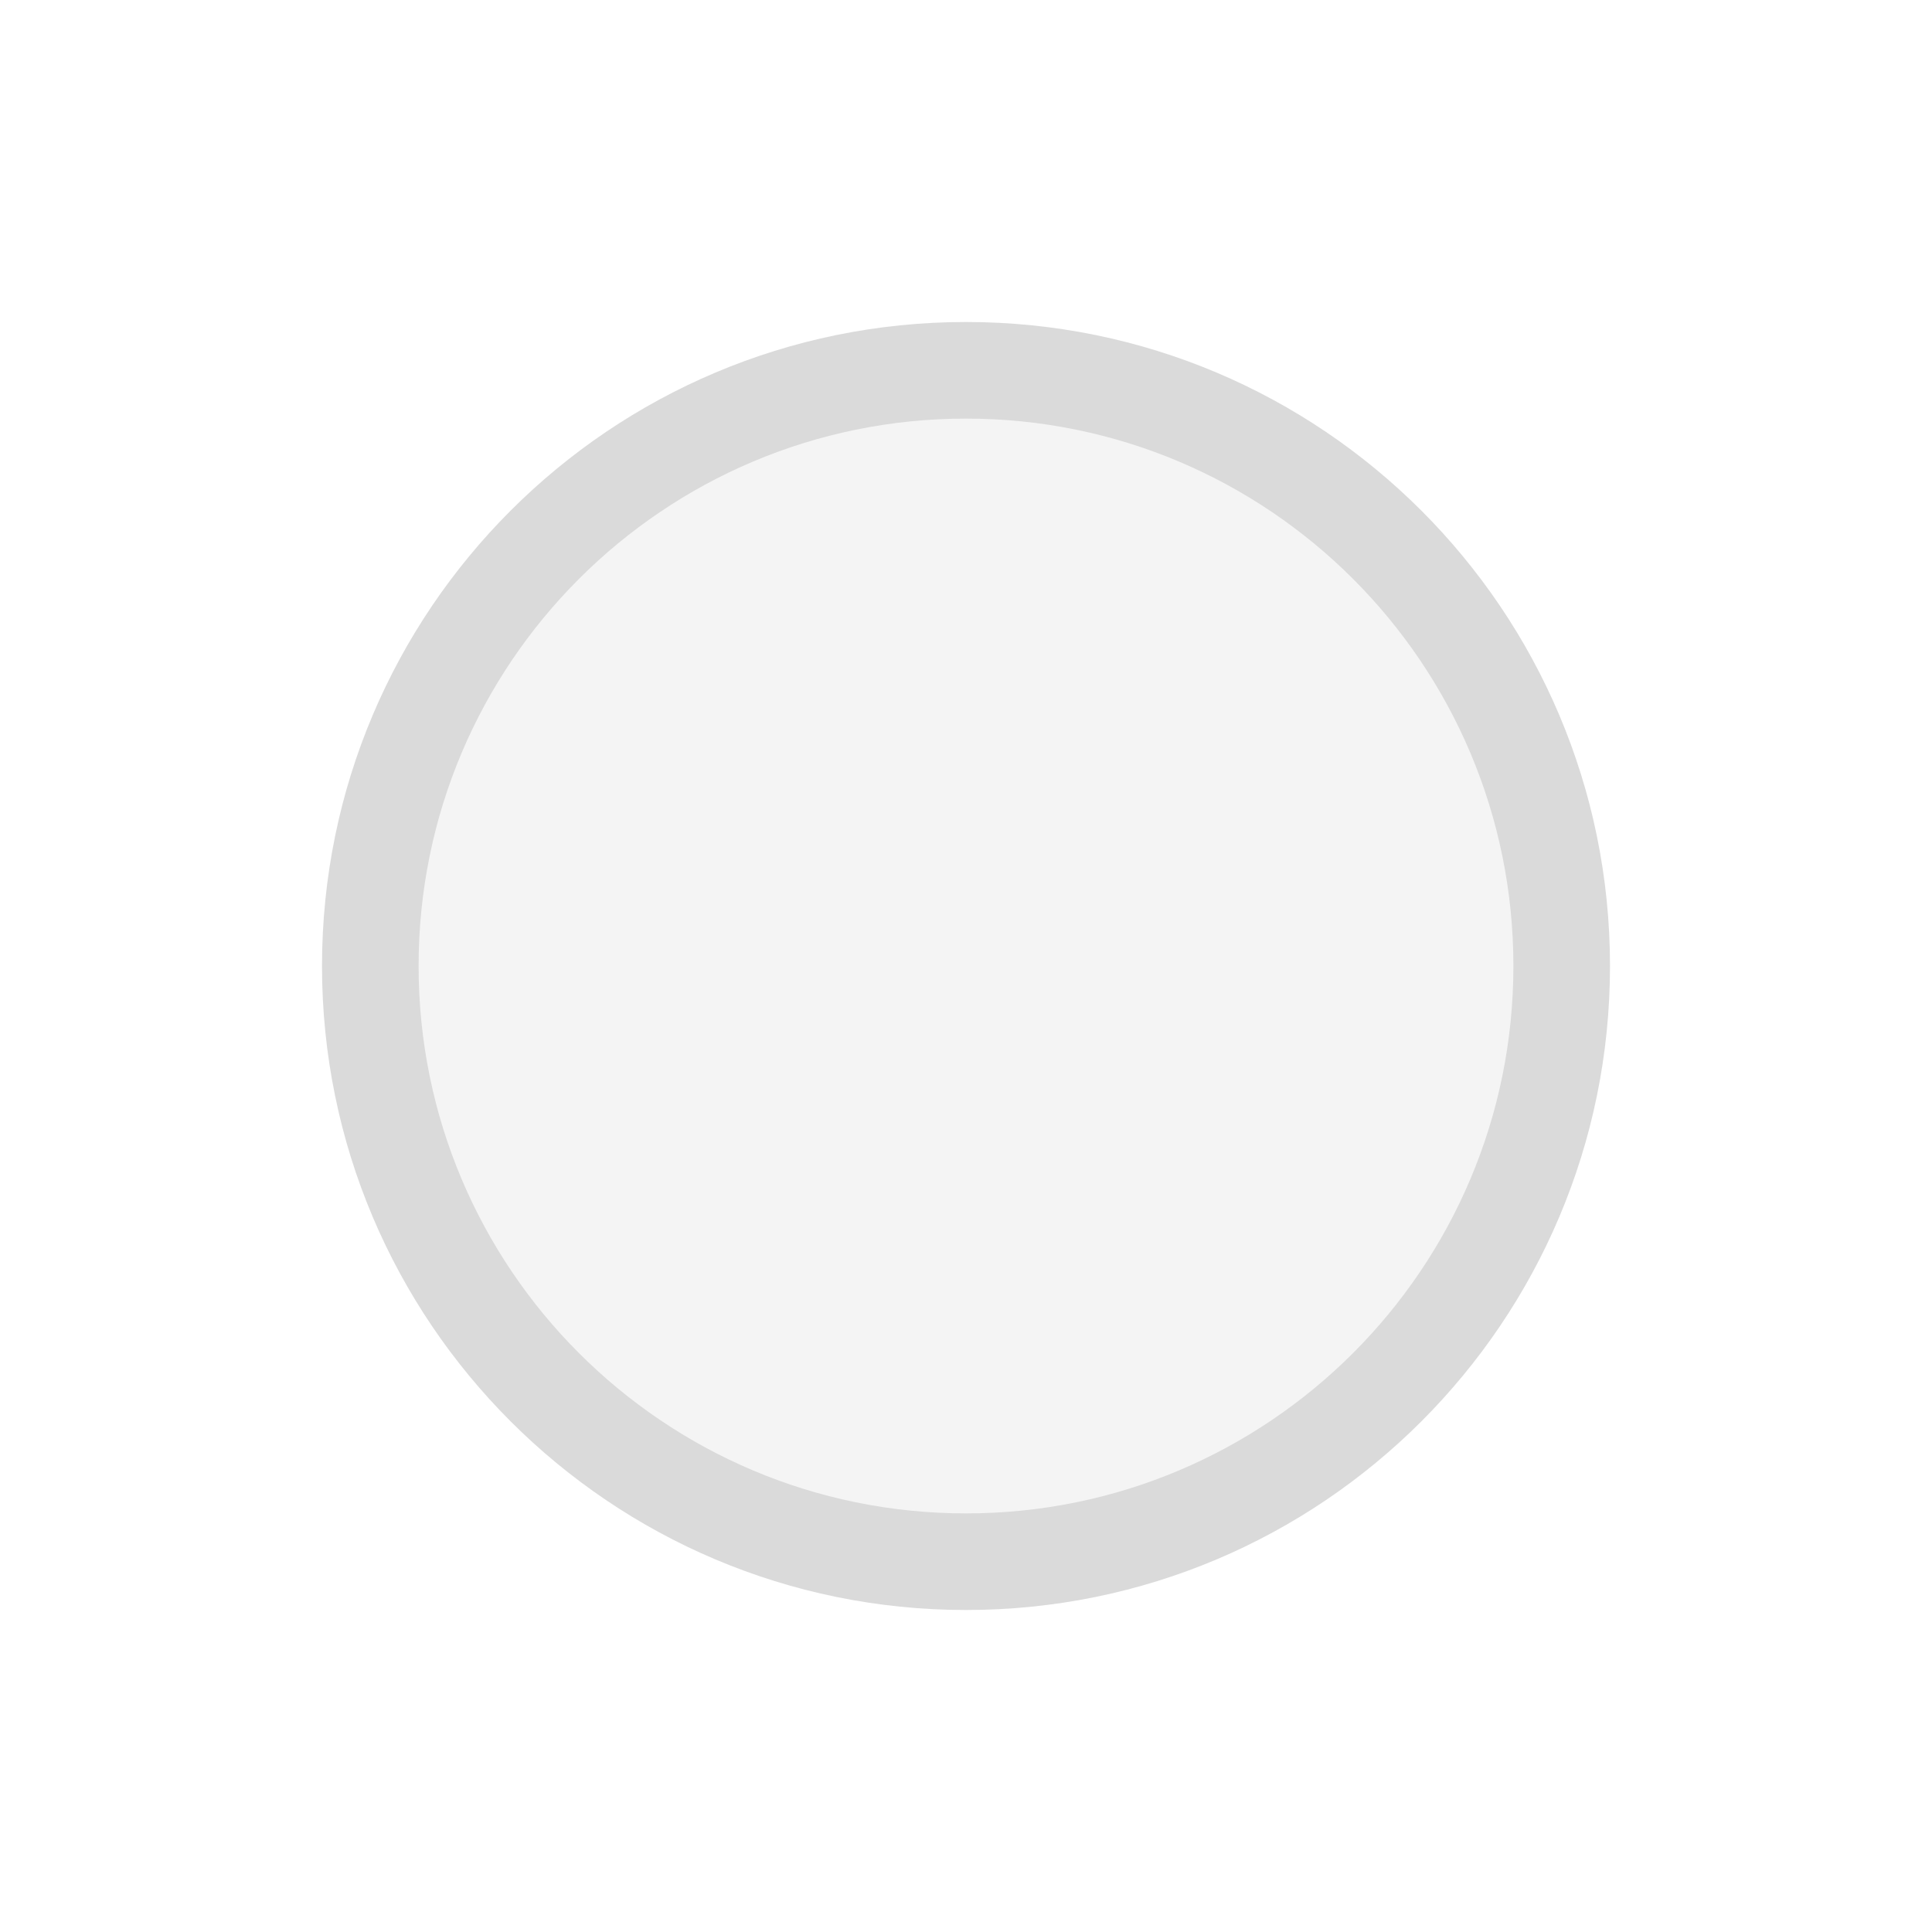
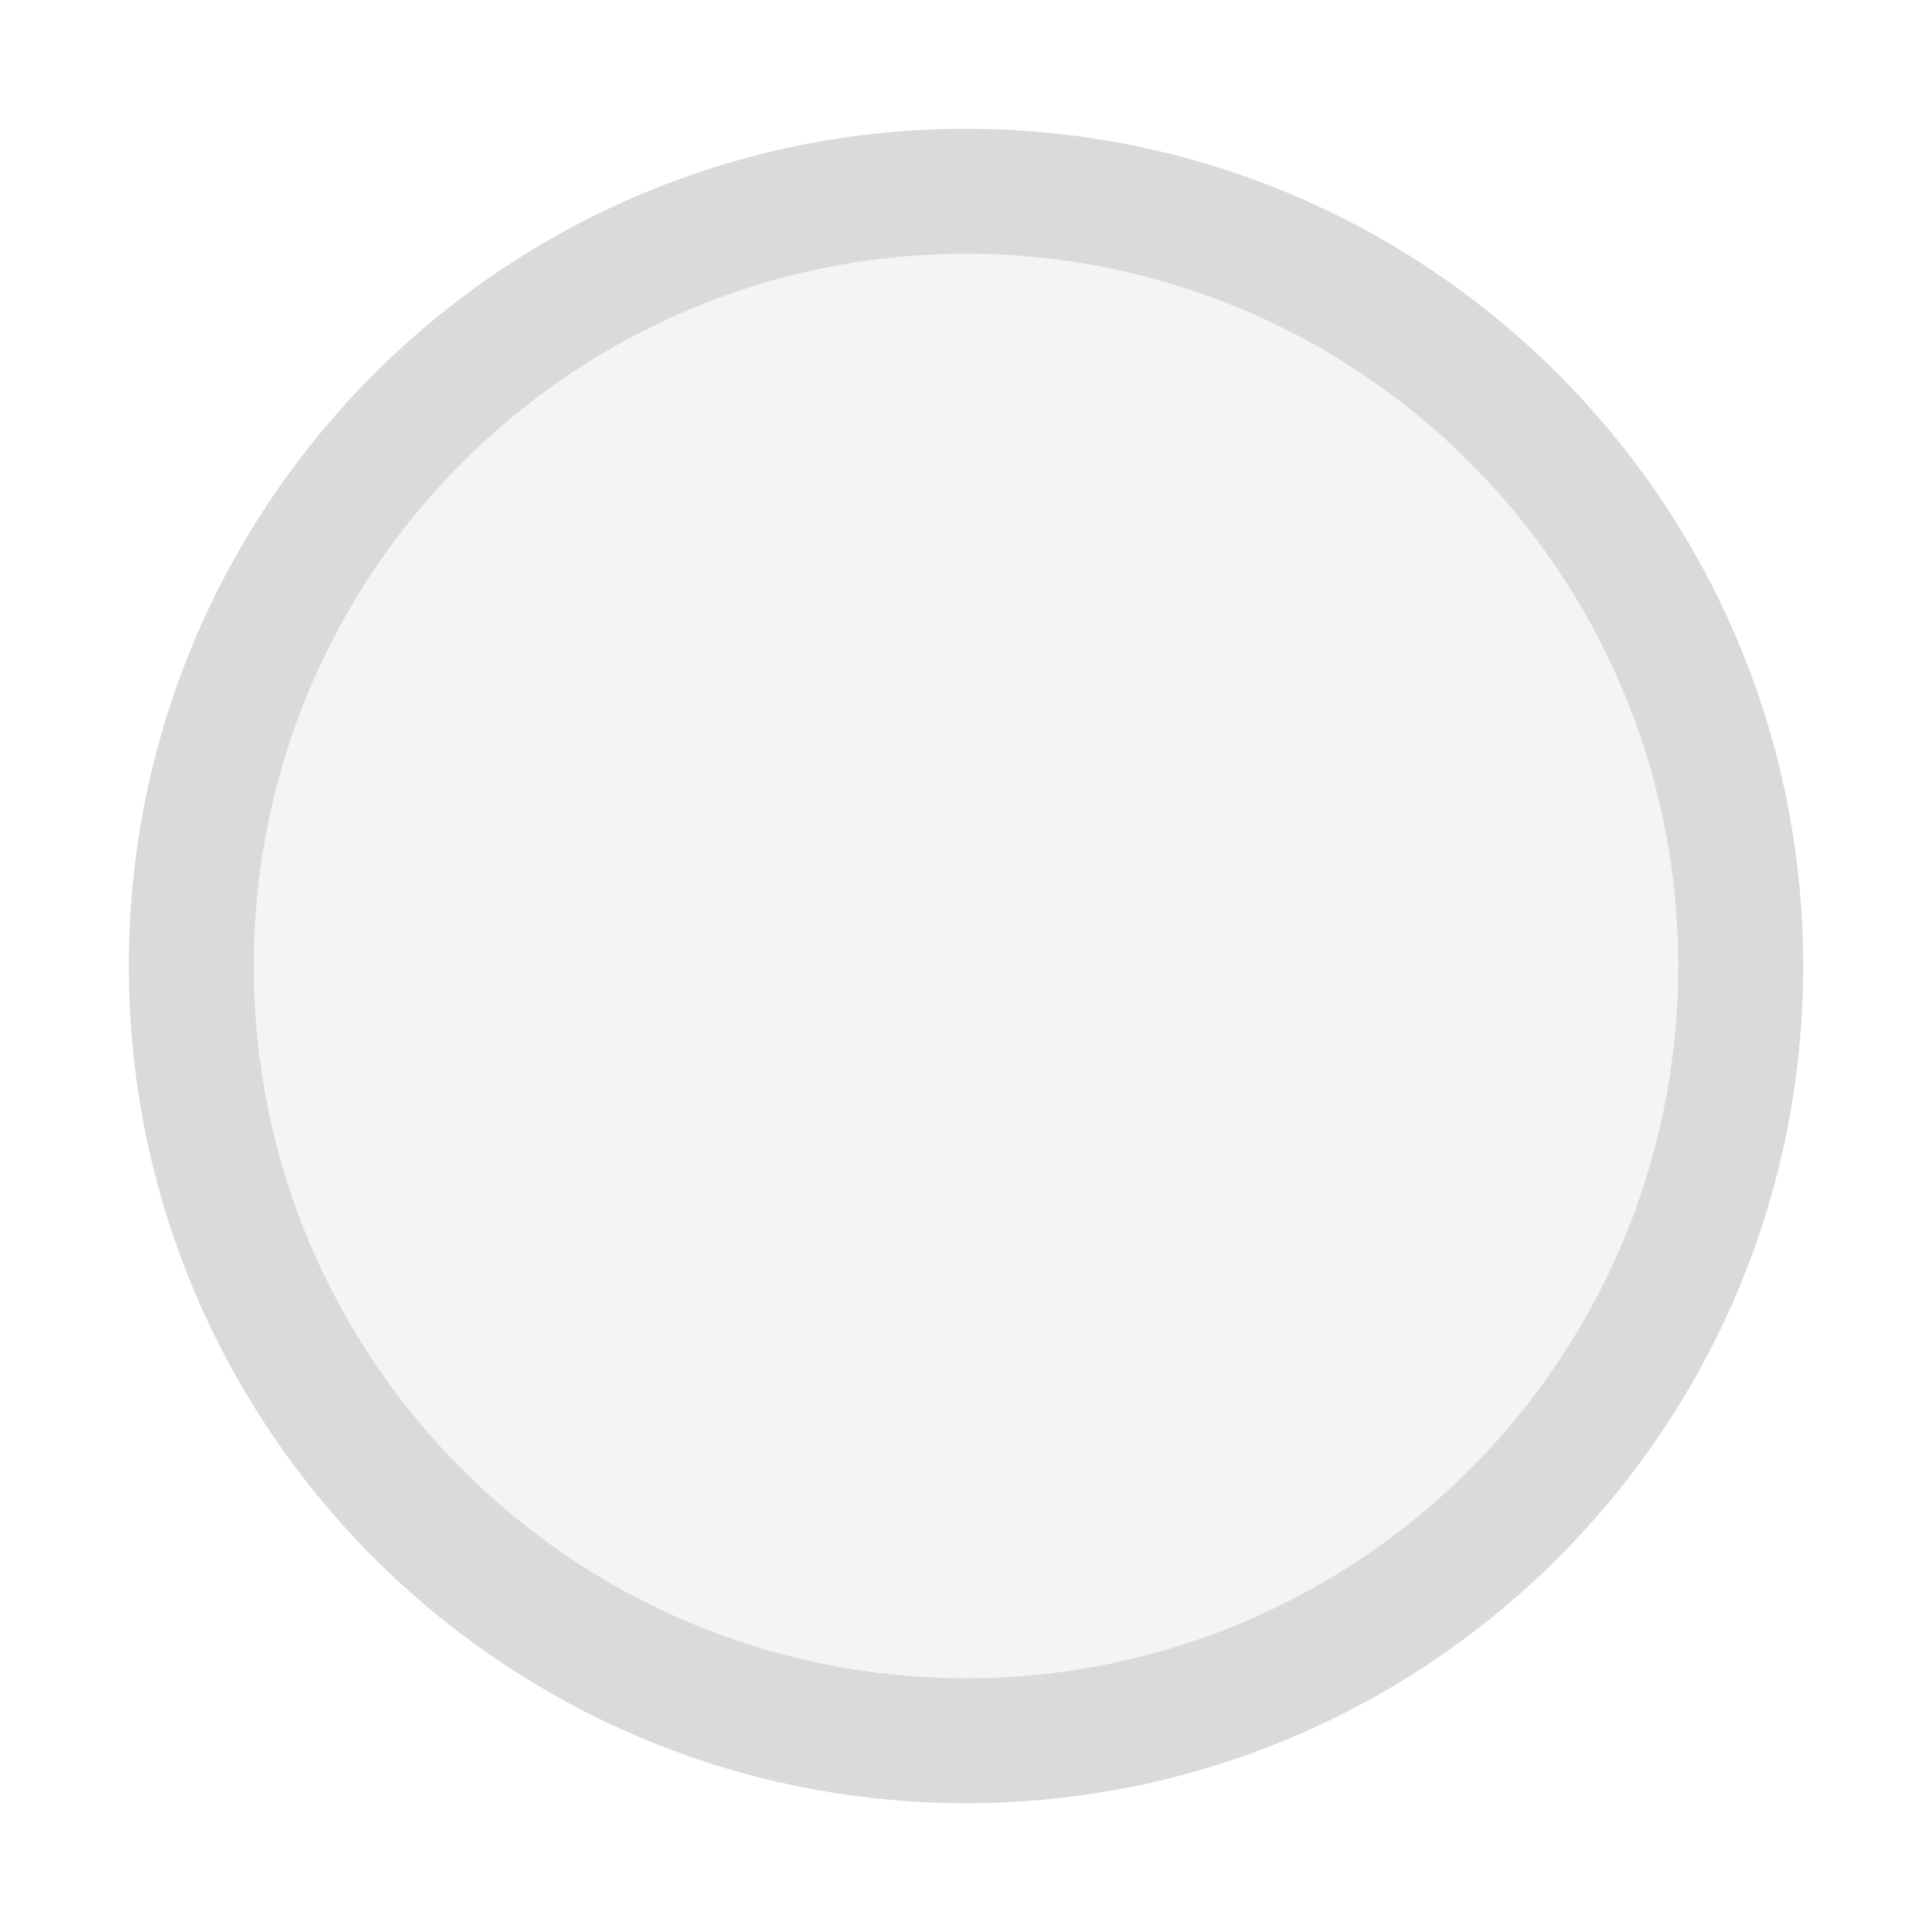
<svg xmlns="http://www.w3.org/2000/svg" xml:space="preserve" fill-rule="evenodd" stroke-linejoin="round" stroke-miterlimit="2" clip-rule="evenodd" viewBox="0 0 15 15">
-   <circle cx="7.5" cy="7.5" r="5" fill="#dadada" />
-   <circle cx="7.5" cy="7.5" r="4.25" fill="#f4f4f4" />
+   <circle cx="7.5" cy="7.5" r="6.5" fill="#dadada" />
+   <circle cx="7.5" cy="7.5" r="5.53" fill="#f4f4f4" />
</svg>
